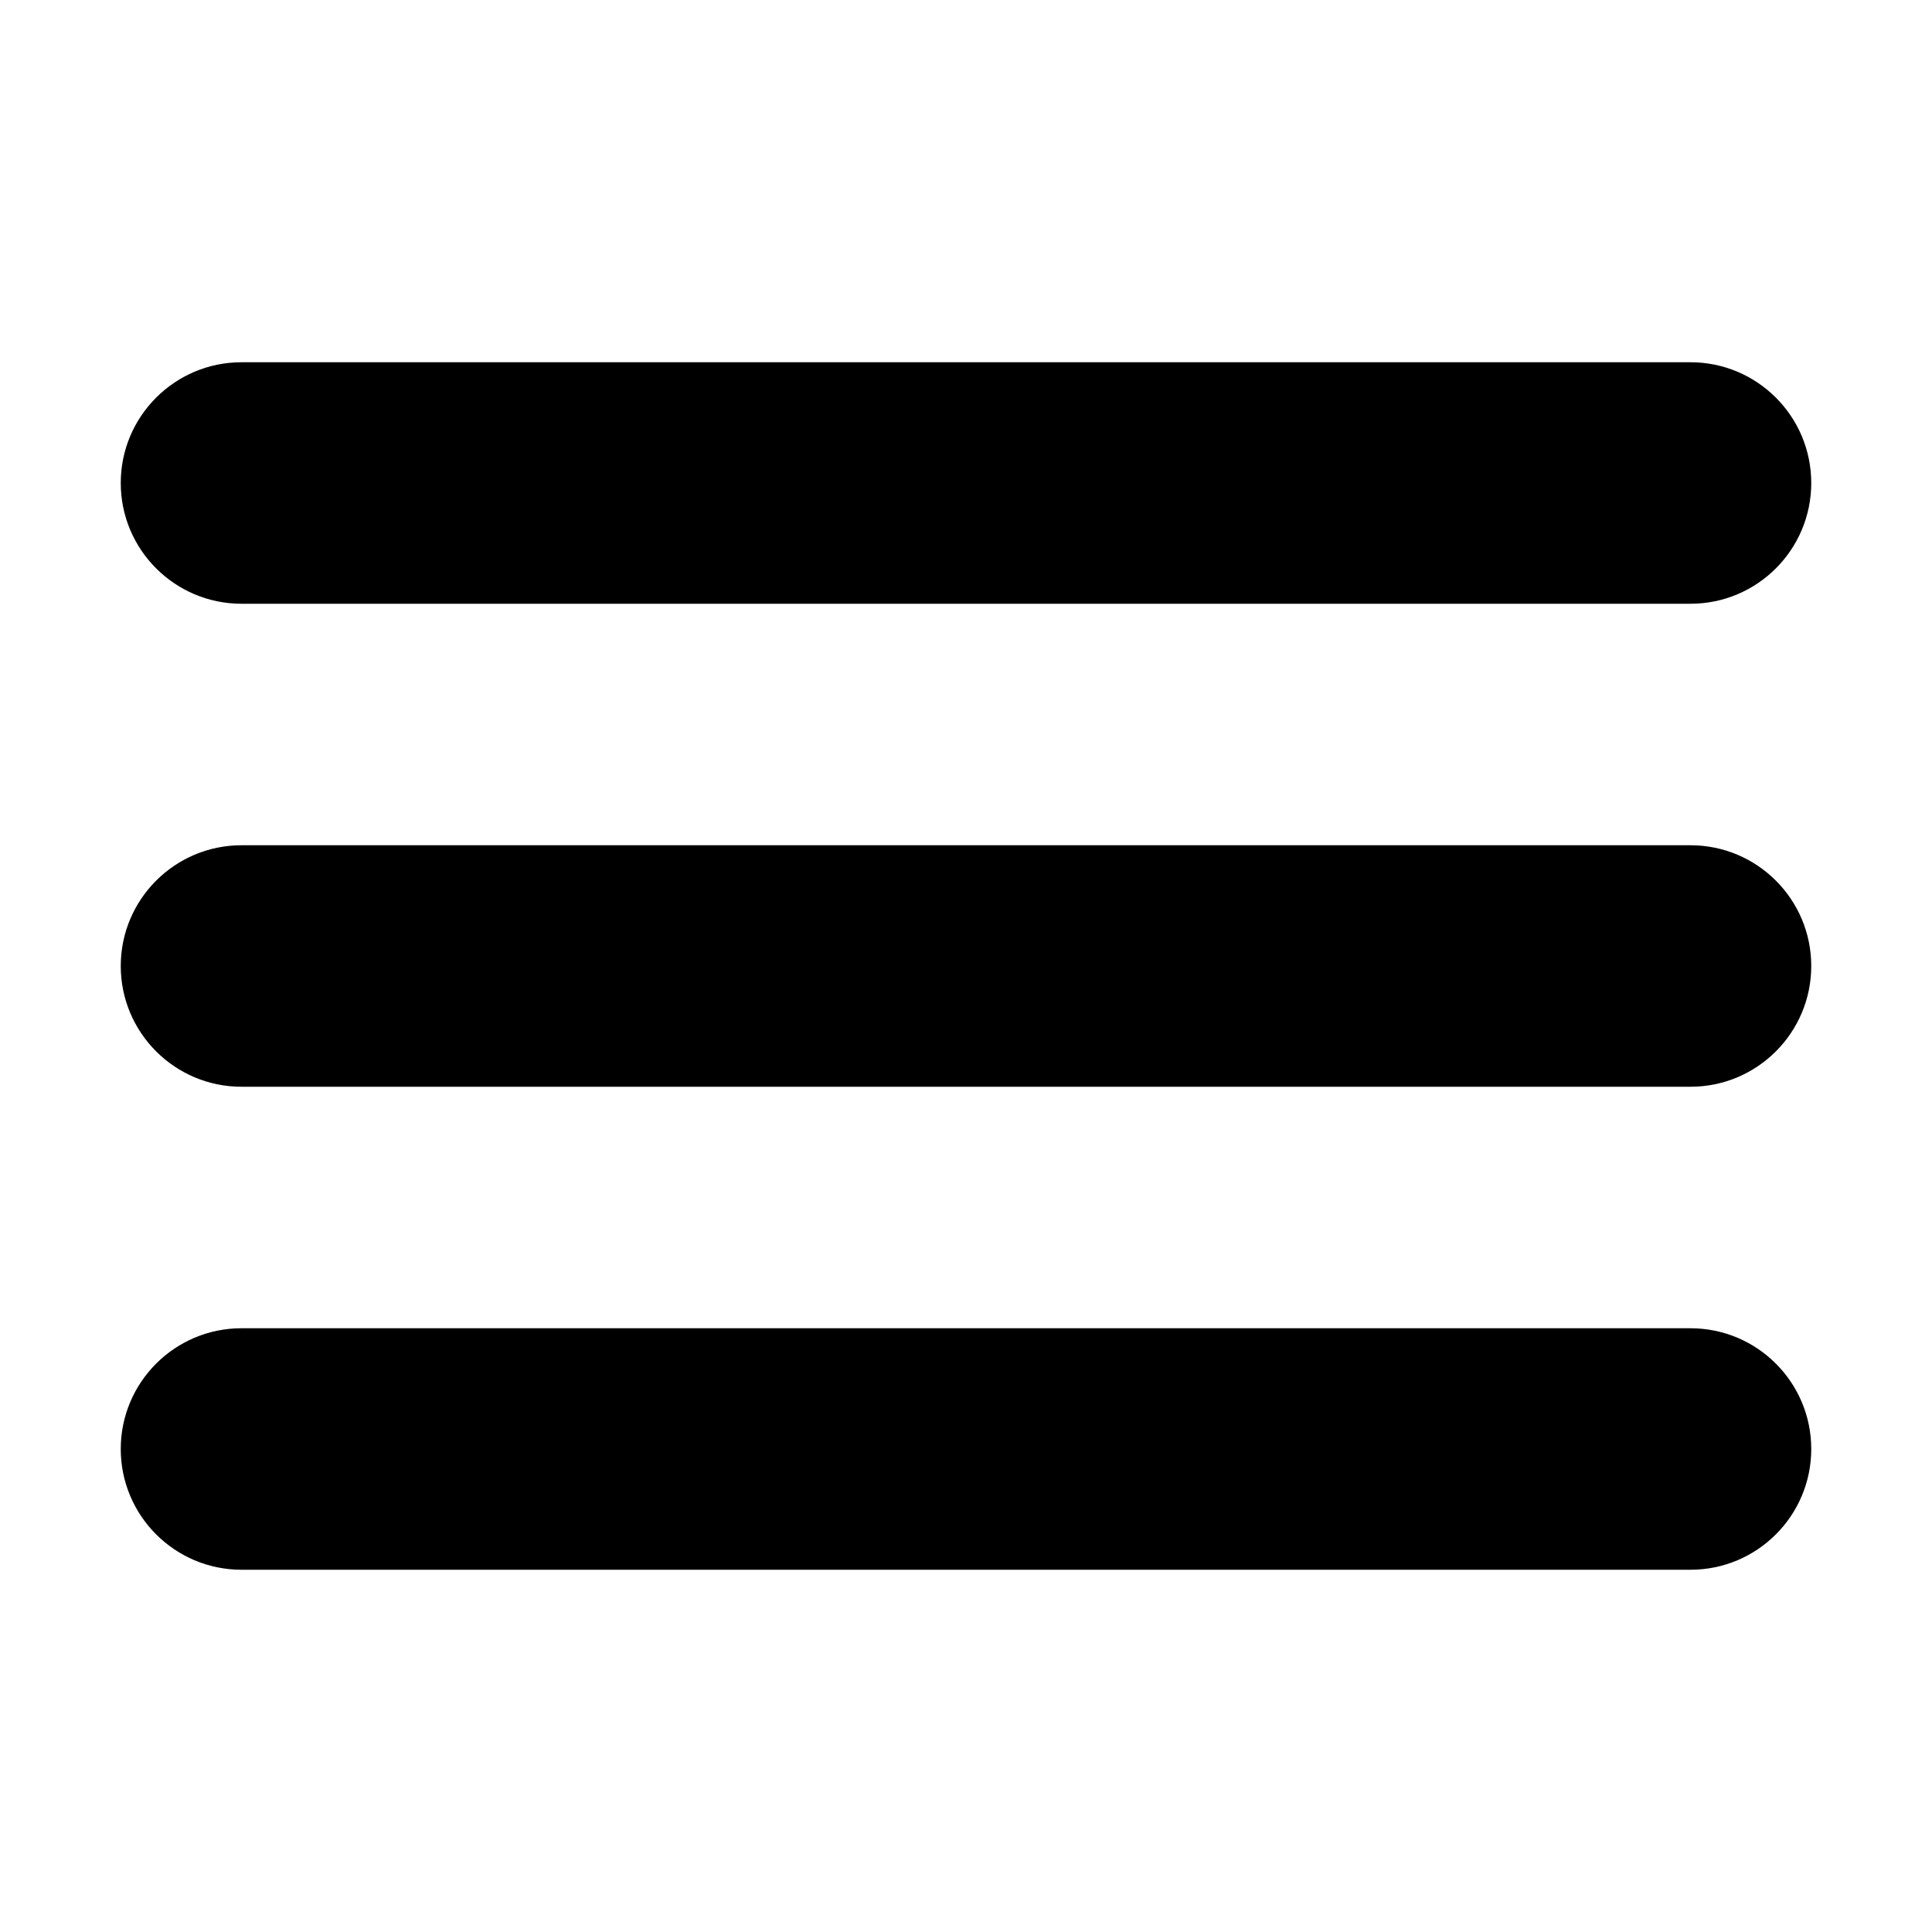
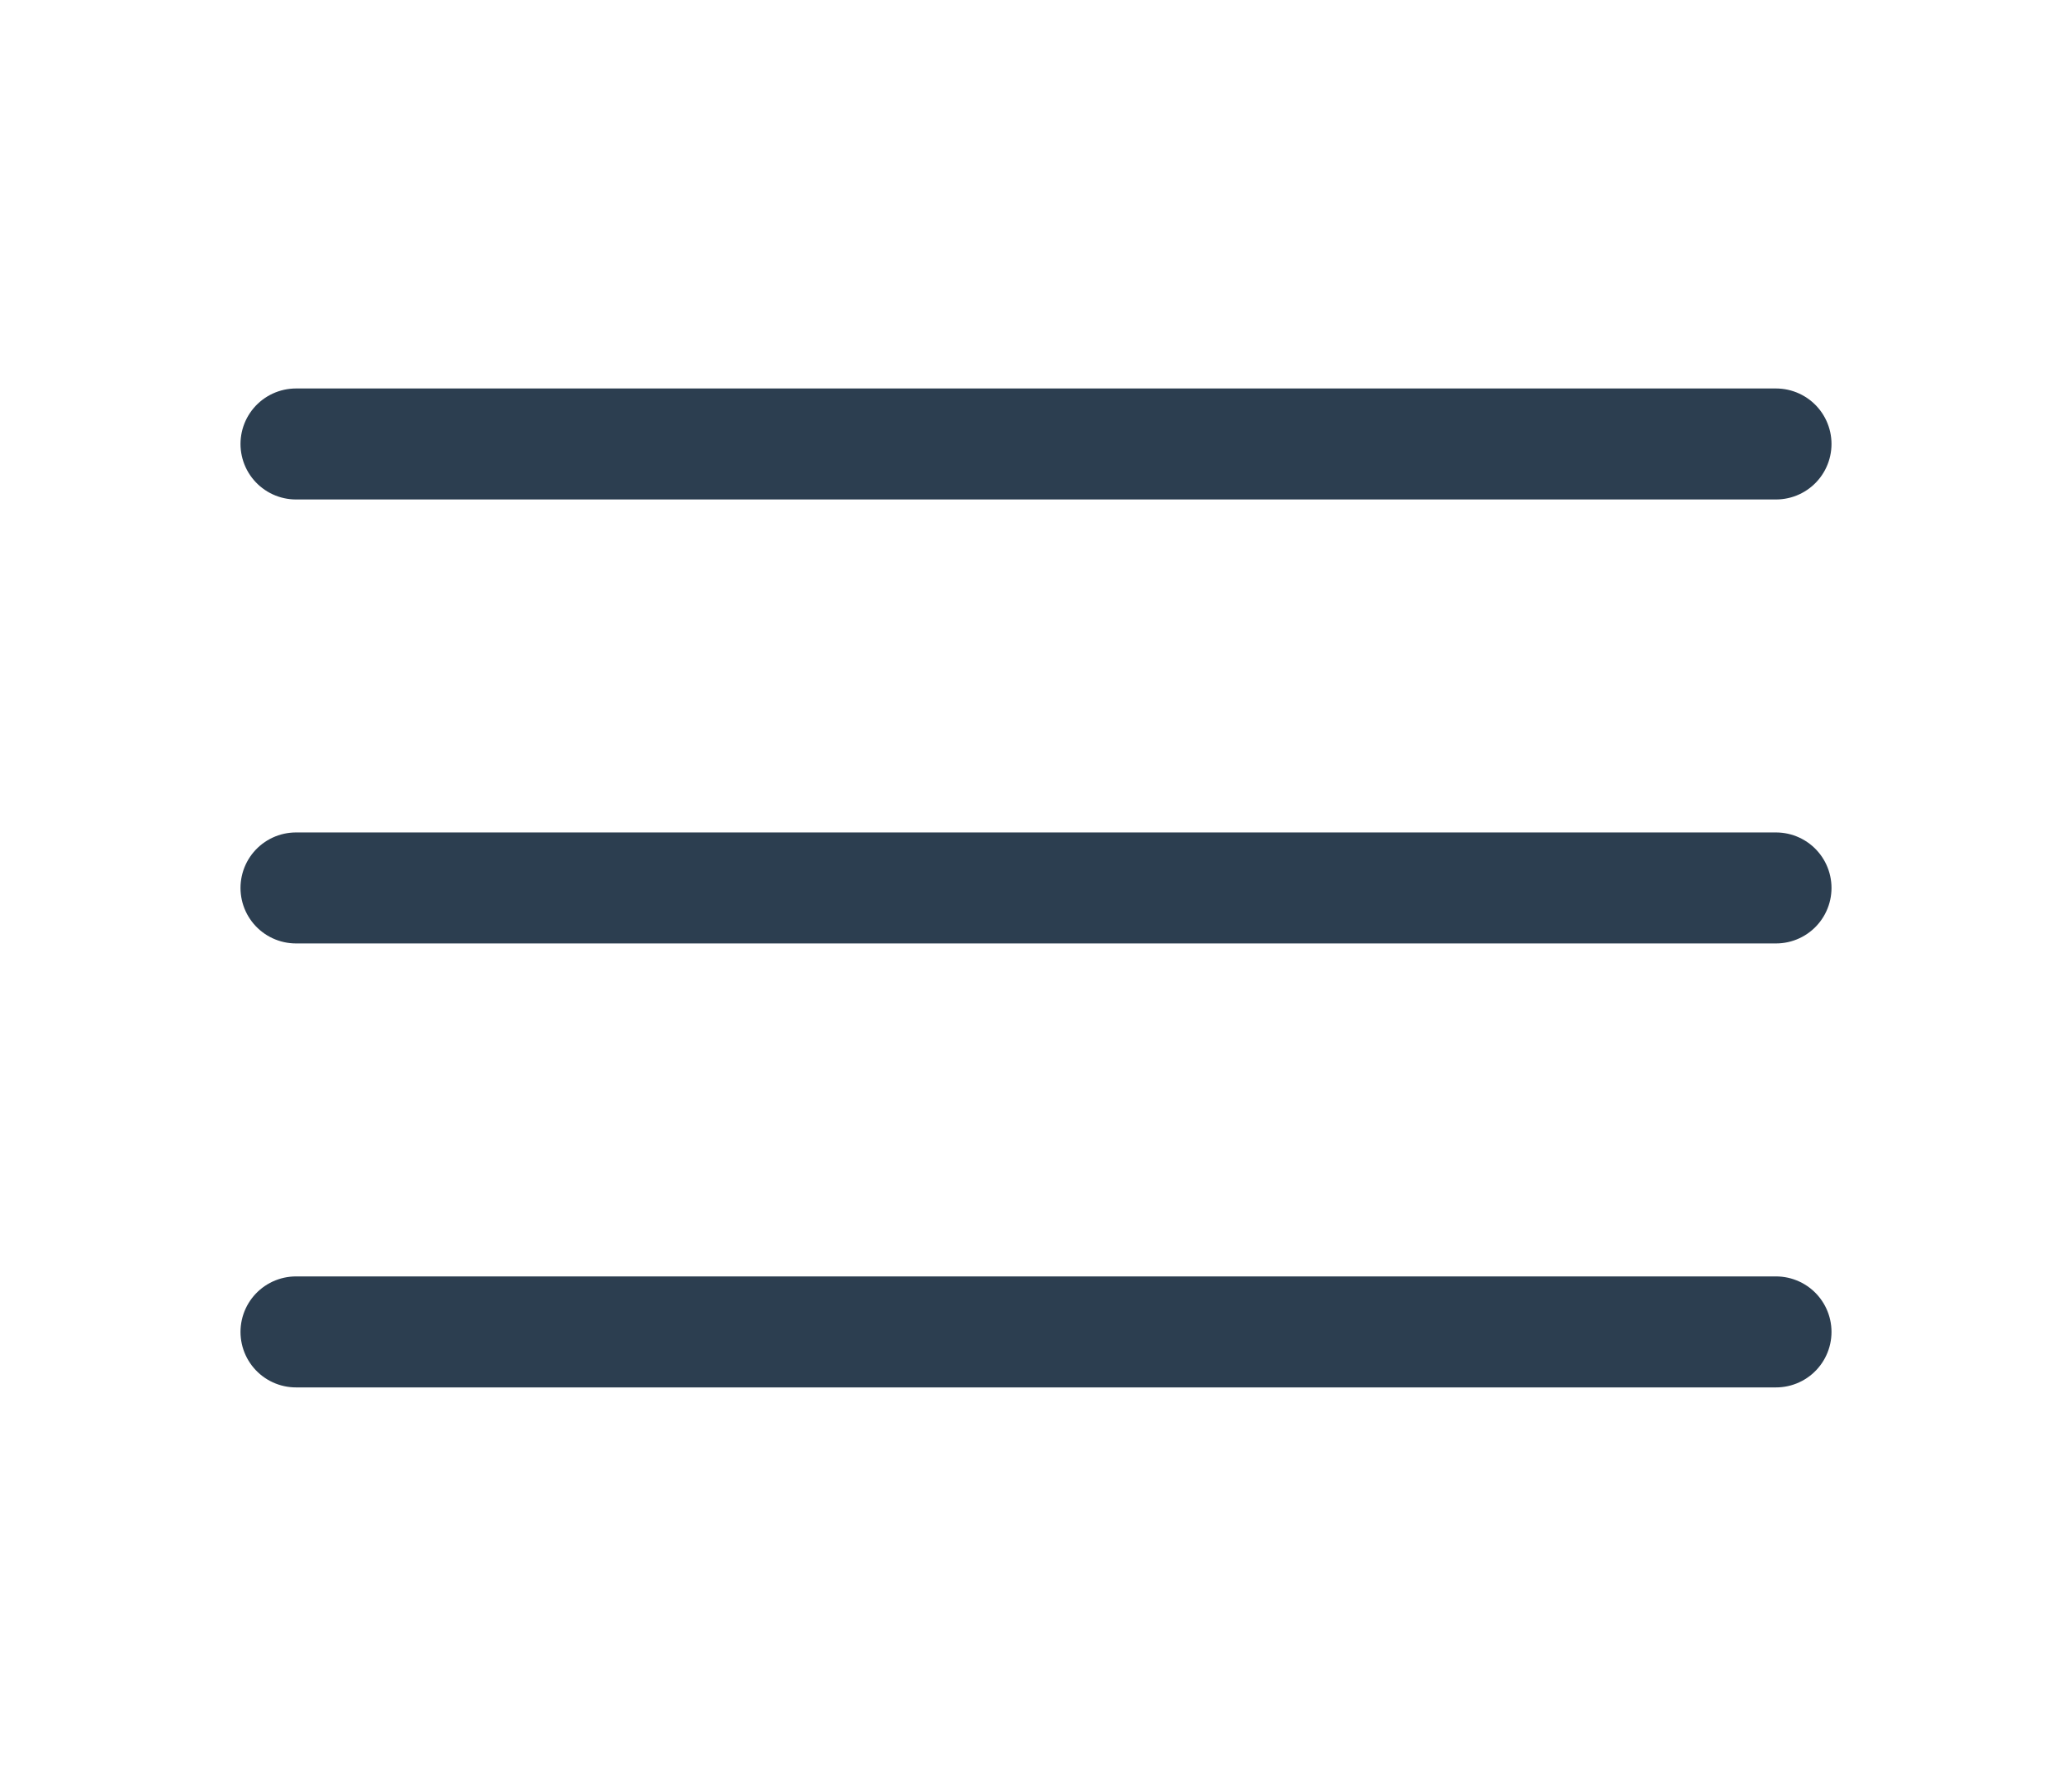
- <svg xmlns="http://www.w3.org/2000/svg" style="enable-background:new 0 0 32 32;" version="1.1" viewBox="0 0 32 32" xml:space="preserve">
-   <path d="M4,10h24c1.104,0,2-0.896,2-2s-0.896-2-2-2H4C2.896,6,2,6.896,2,8S2.896,10,4,10z M28,14H4c-1.104,0-2,0.896-2,2  s0.896,2,2,2h24c1.104,0,2-0.896,2-2S29.104,14,28,14z M28,22H4c-1.104,0-2,0.896-2,2s0.896,2,2,2h24c1.104,0,2-0.896,2-2  S29.104,22,28,22z" />
+ <svg xmlns="http://www.w3.org/2000/svg" viewBox="0 0 28 24" stroke-width="1.5" stroke="#2c3e50" fill="none" stroke-linecap="round" stroke-linejoin="round">
+   <line x1="4" y1="6" x2="24" y2="6" />
+   <line x1="4" y1="12" x2="24" y2="12" />
+   <line x1="4" y1="18" x2="24" y2="18" />
</svg>
